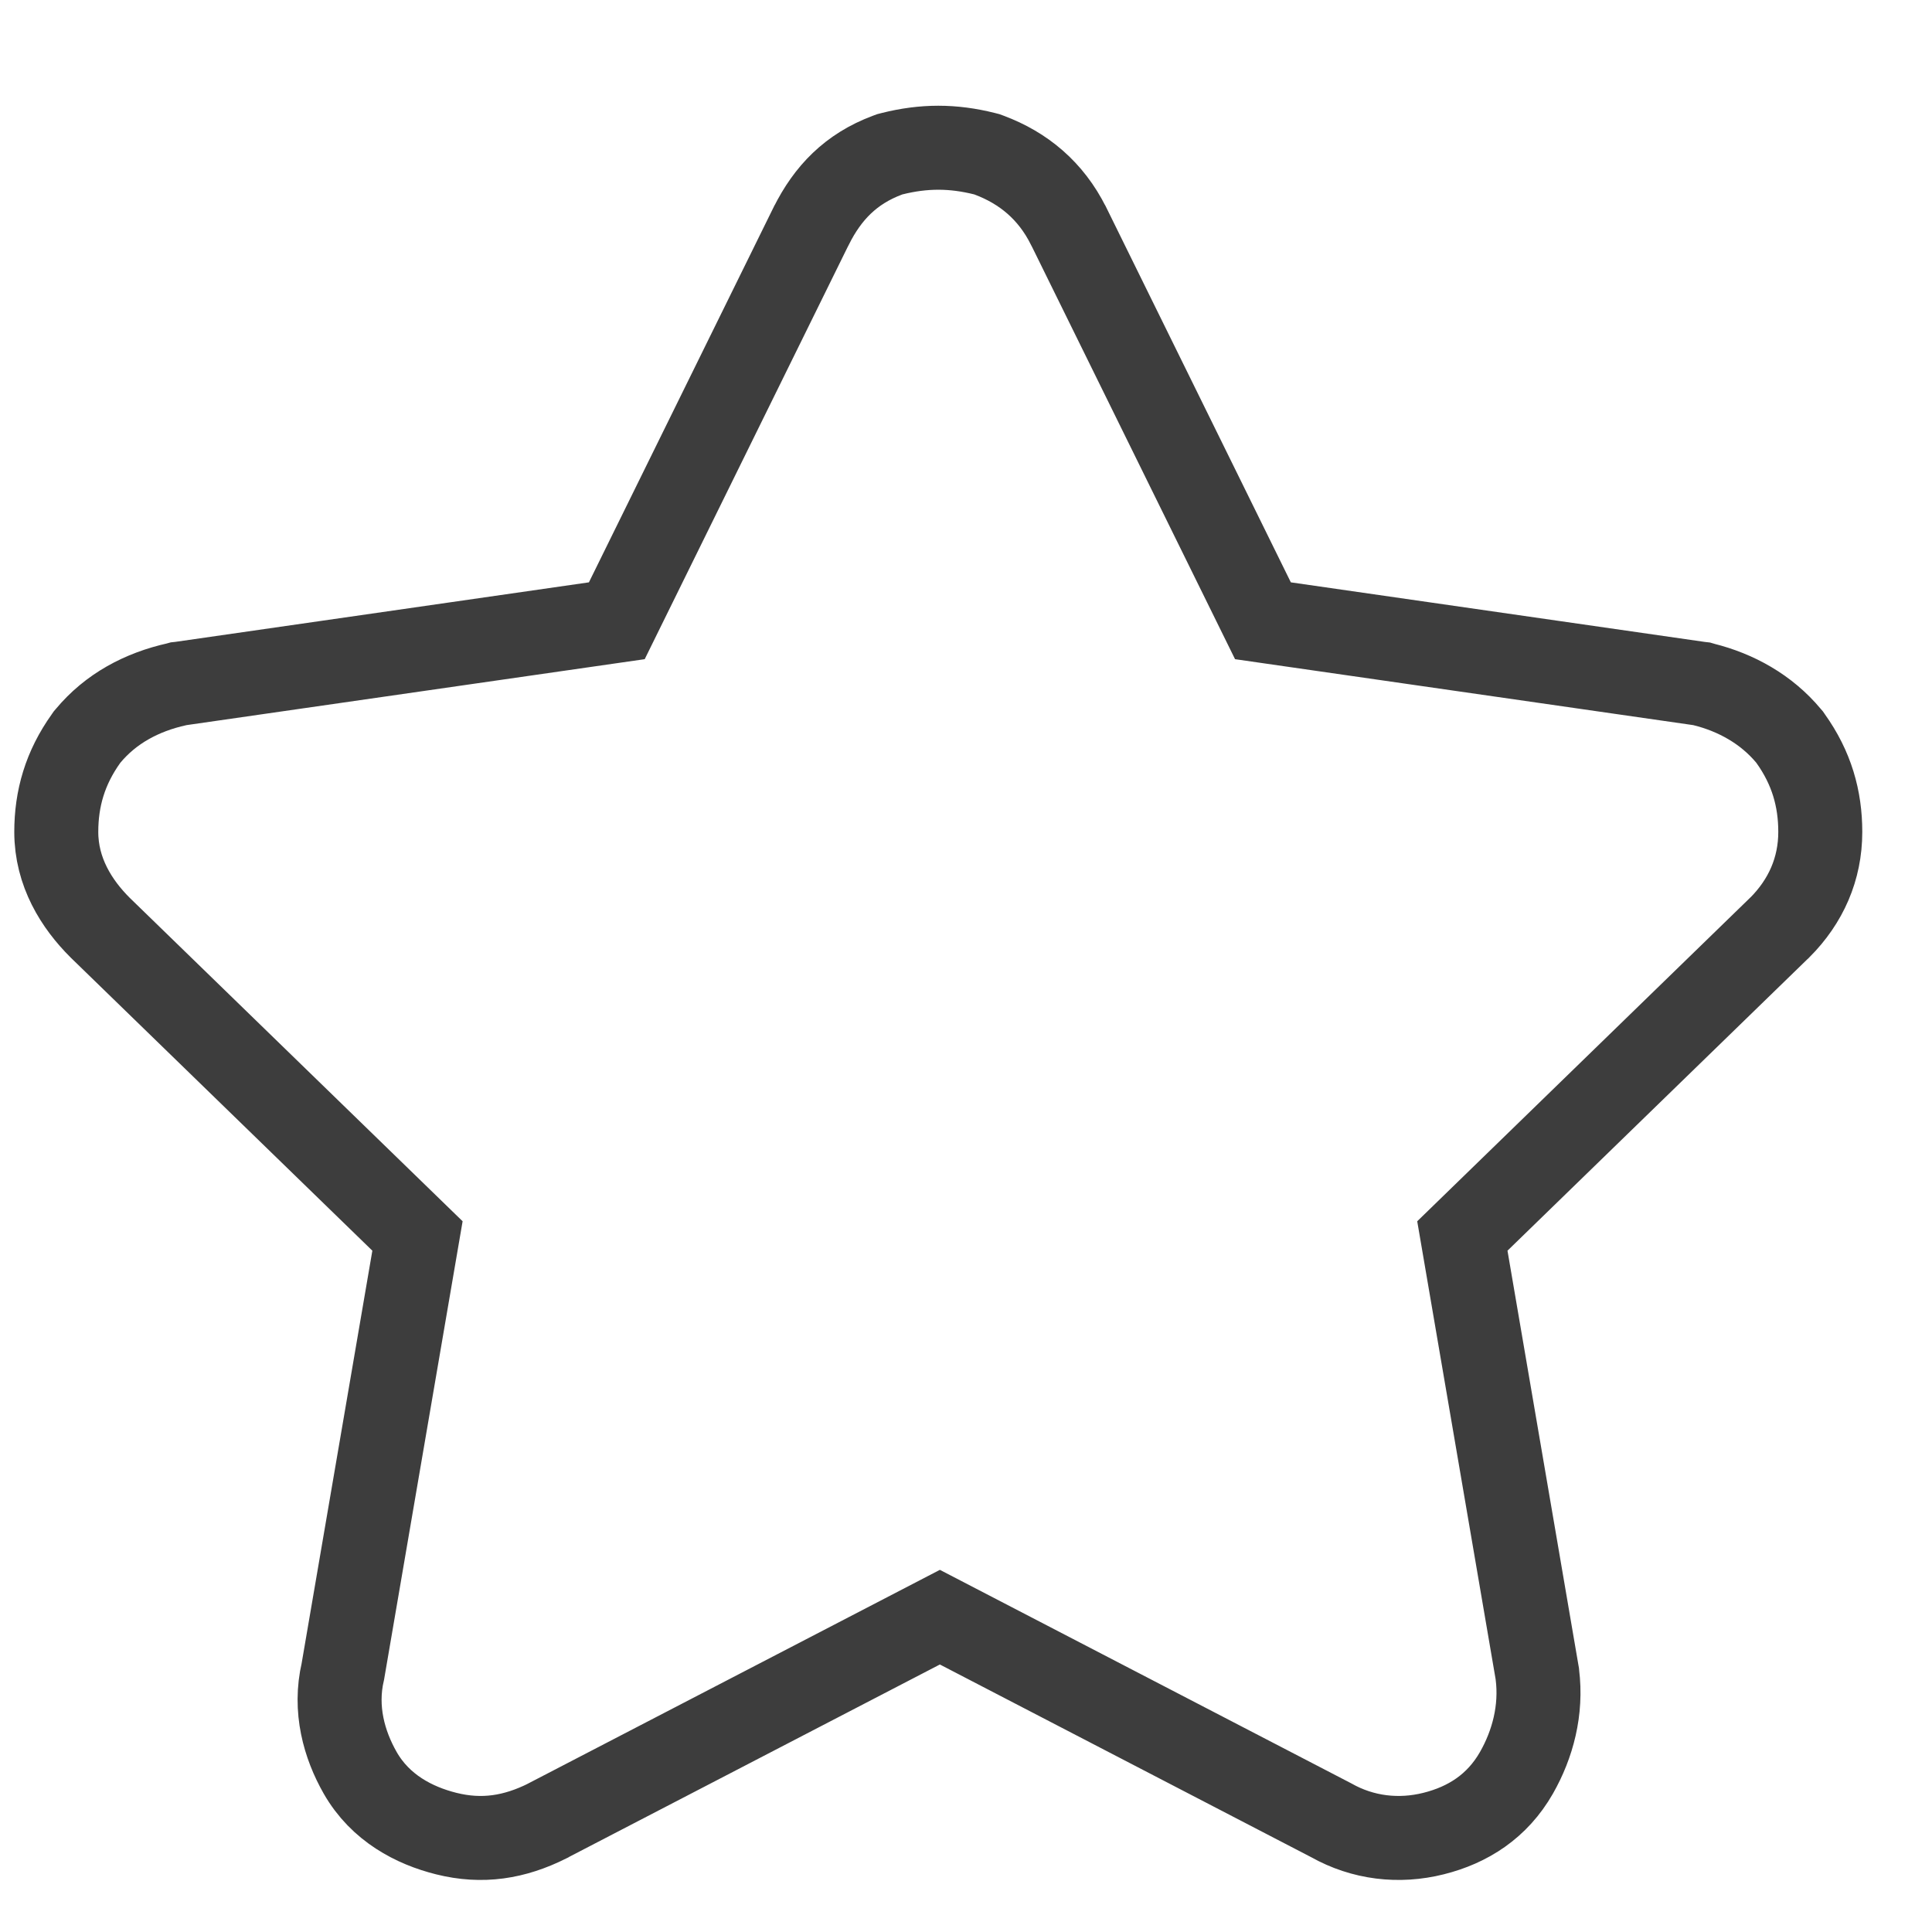
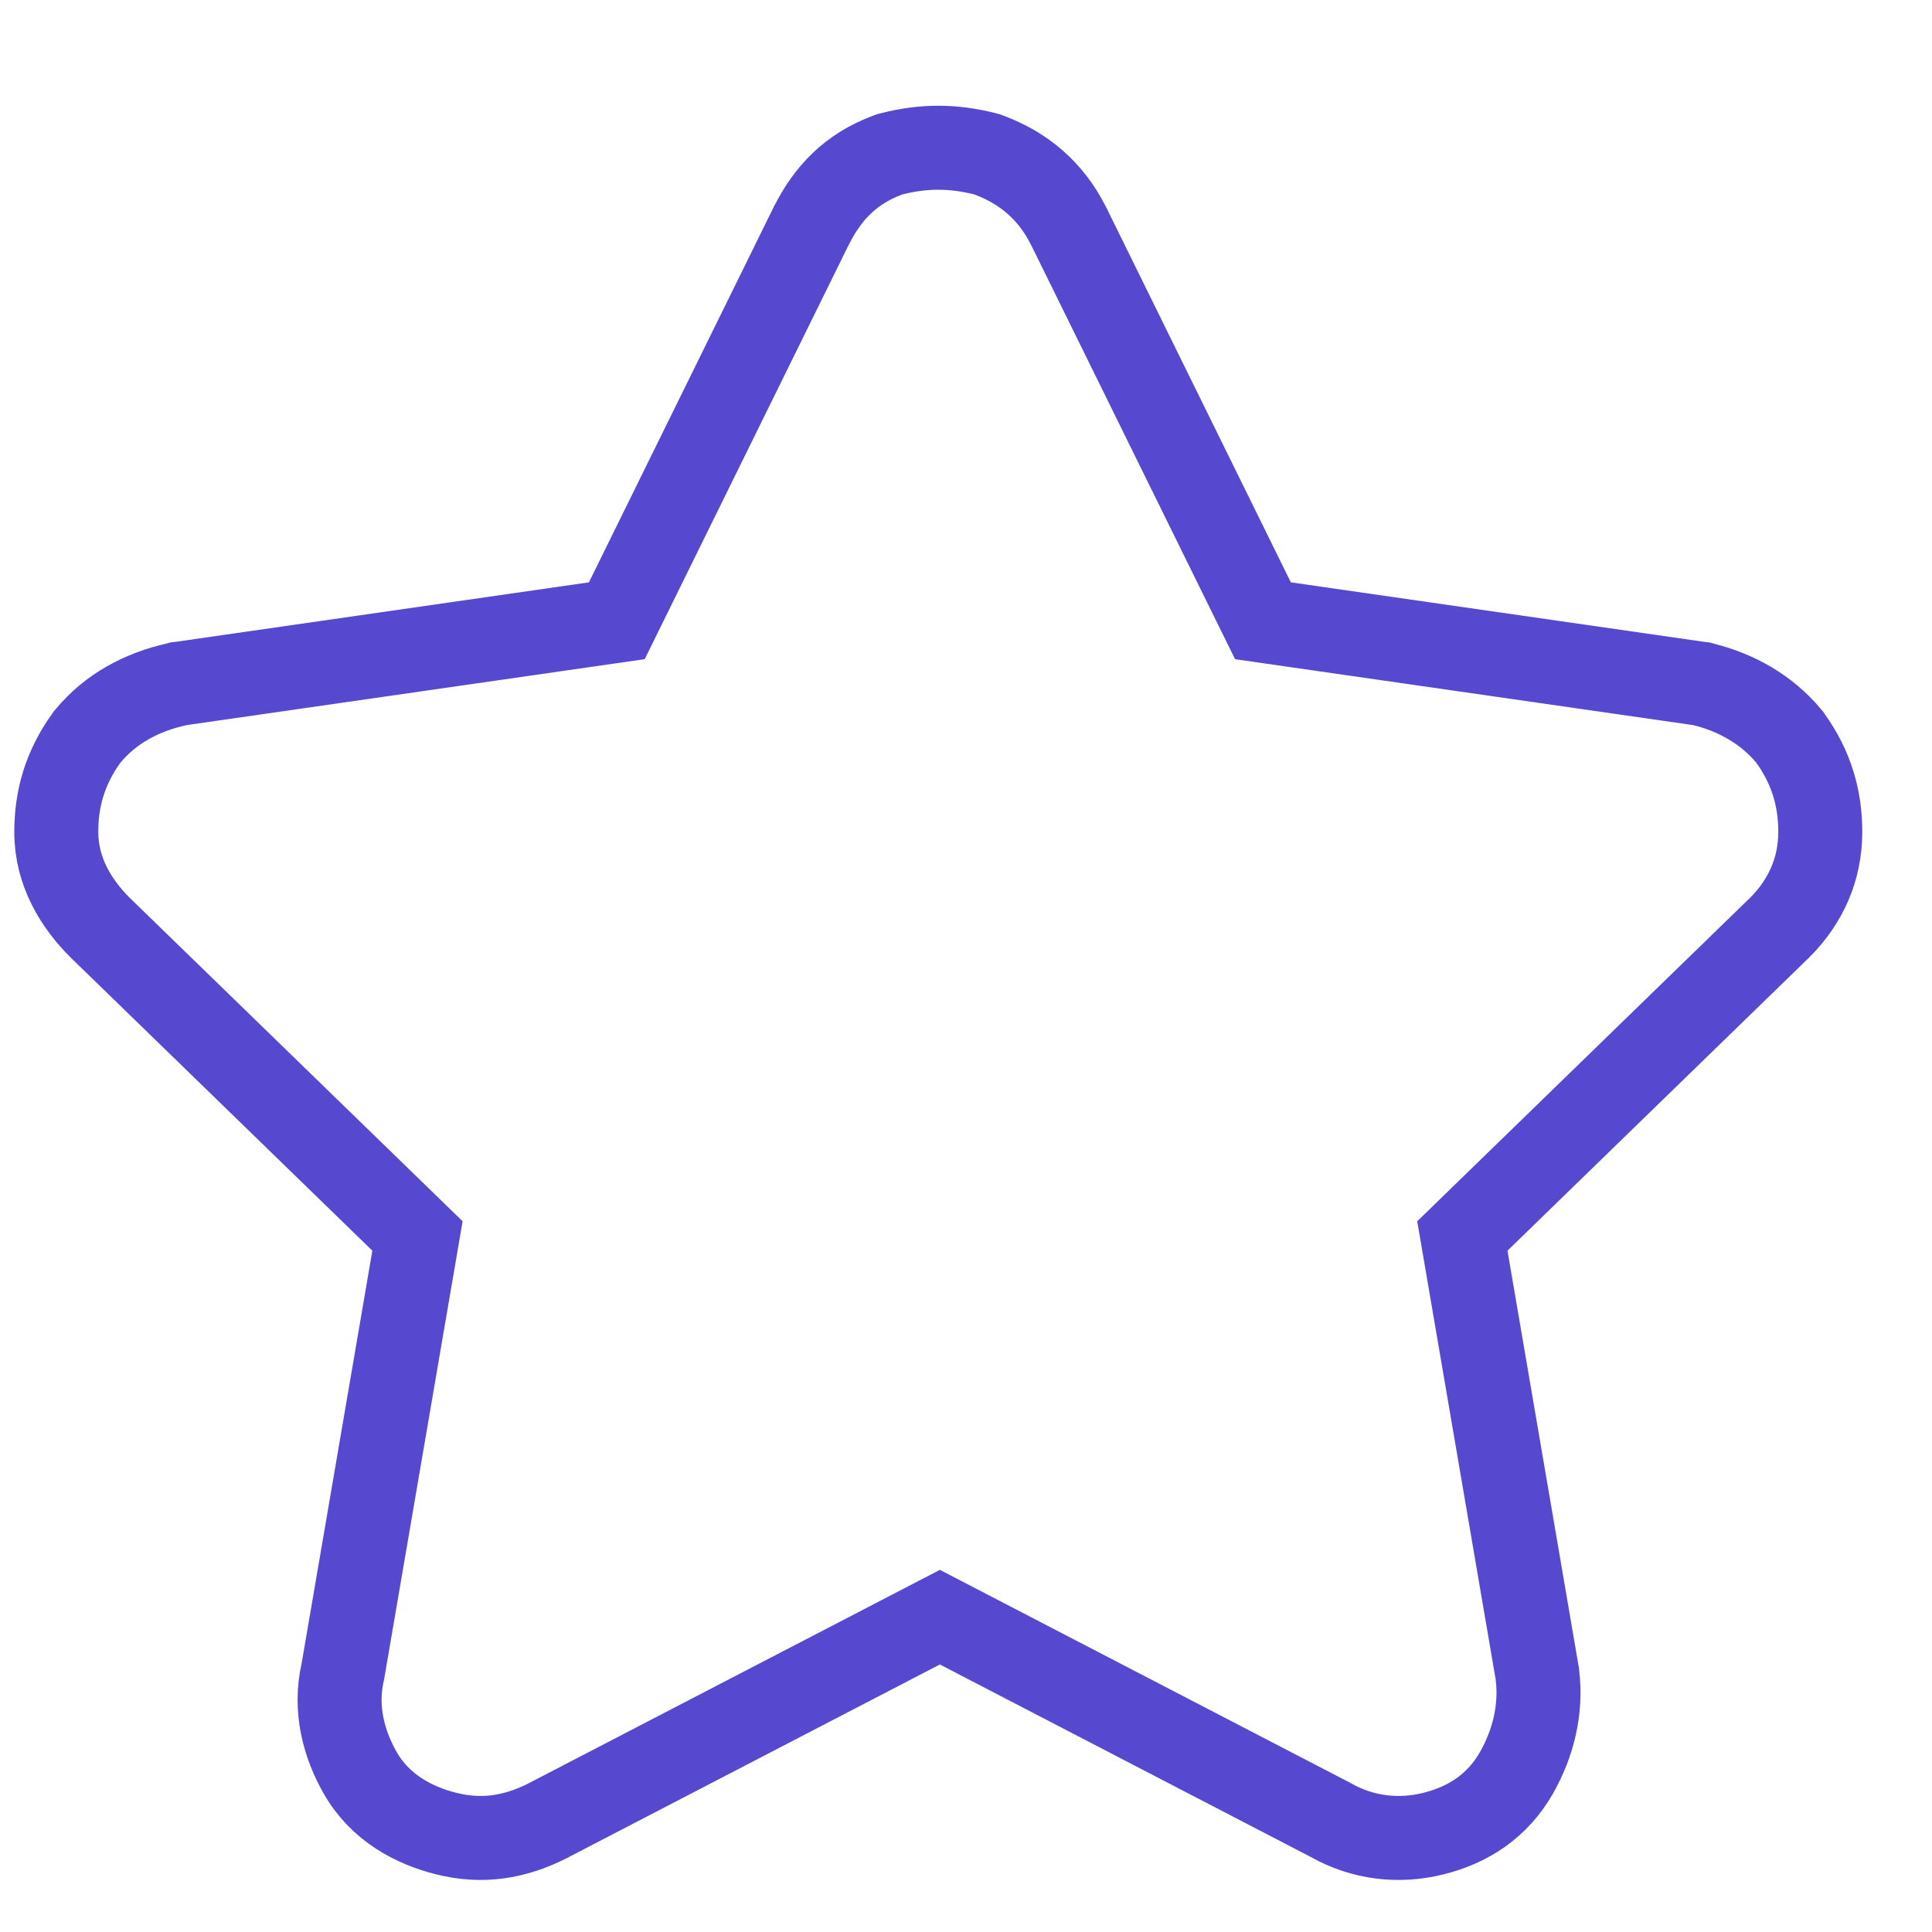
<svg xmlns="http://www.w3.org/2000/svg" width="20" height="20" viewBox="0 0 23 22" fill="none">
-   <path d="M9.658 2.189L9.656 2.192L7.343 6.89L2.146 7.638L2.127 7.64L2.109 7.645C1.685 7.739 1.318 7.937 1.048 8.261L1.036 8.275L1.025 8.291C0.774 8.642 0.67 9.007 0.67 9.404C0.67 9.882 0.912 10.264 1.191 10.542L1.191 10.542L1.196 10.547L4.97 14.214L4.082 19.396C3.976 19.848 4.098 20.272 4.288 20.605C4.528 21.025 4.932 21.233 5.311 21.328C5.741 21.436 6.125 21.373 6.516 21.178L6.516 21.178L6.522 21.174L11.189 18.752L15.848 21.17C16.224 21.382 16.653 21.432 17.067 21.328C17.475 21.226 17.825 21.004 18.053 20.605C18.247 20.265 18.355 19.858 18.302 19.435L18.301 19.424L18.299 19.413L17.409 14.214L21.182 10.547L21.182 10.547L21.188 10.542C21.499 10.23 21.67 9.844 21.67 9.404C21.67 9.007 21.567 8.642 21.316 8.291L21.305 8.275L21.293 8.261C21.027 7.942 20.666 7.744 20.282 7.648L20.258 7.641L20.232 7.638L15.035 6.89L12.722 2.192L12.722 2.192L12.72 2.189C12.51 1.769 12.184 1.5 11.776 1.347L11.749 1.337L11.722 1.33C11.343 1.235 10.998 1.235 10.619 1.33L10.592 1.337L10.565 1.347C10.129 1.51 9.854 1.797 9.658 2.189Z" stroke="#000000c2" />
+   <path d="M9.658 2.189L9.656 2.192L7.343 6.89L2.146 7.638L2.127 7.64L2.109 7.645C1.685 7.739 1.318 7.937 1.048 8.261L1.036 8.275L1.025 8.291C0.774 8.642 0.67 9.007 0.67 9.404C0.67 9.882 0.912 10.264 1.191 10.542L1.191 10.542L1.196 10.547L4.97 14.214L4.082 19.396C3.976 19.848 4.098 20.272 4.288 20.605C4.528 21.025 4.932 21.233 5.311 21.328C5.741 21.436 6.125 21.373 6.516 21.178L6.516 21.178L6.522 21.174L11.189 18.752L15.848 21.17C16.224 21.382 16.653 21.432 17.067 21.328C17.475 21.226 17.825 21.004 18.053 20.605C18.247 20.265 18.355 19.858 18.302 19.435L18.301 19.424L18.299 19.413L17.409 14.214L21.182 10.547L21.182 10.547L21.188 10.542C21.499 10.23 21.67 9.844 21.67 9.404C21.67 9.007 21.567 8.642 21.316 8.291L21.305 8.275L21.293 8.261C21.027 7.942 20.666 7.744 20.282 7.648L20.258 7.641L20.232 7.638L15.035 6.89L12.722 2.192L12.722 2.192L12.72 2.189C12.51 1.769 12.184 1.5 11.776 1.347L11.749 1.337L11.722 1.33C11.343 1.235 10.998 1.235 10.619 1.33L10.592 1.337L10.565 1.347C10.129 1.51 9.854 1.797 9.658 2.189Z" stroke="#5649CF" />
</svg>
